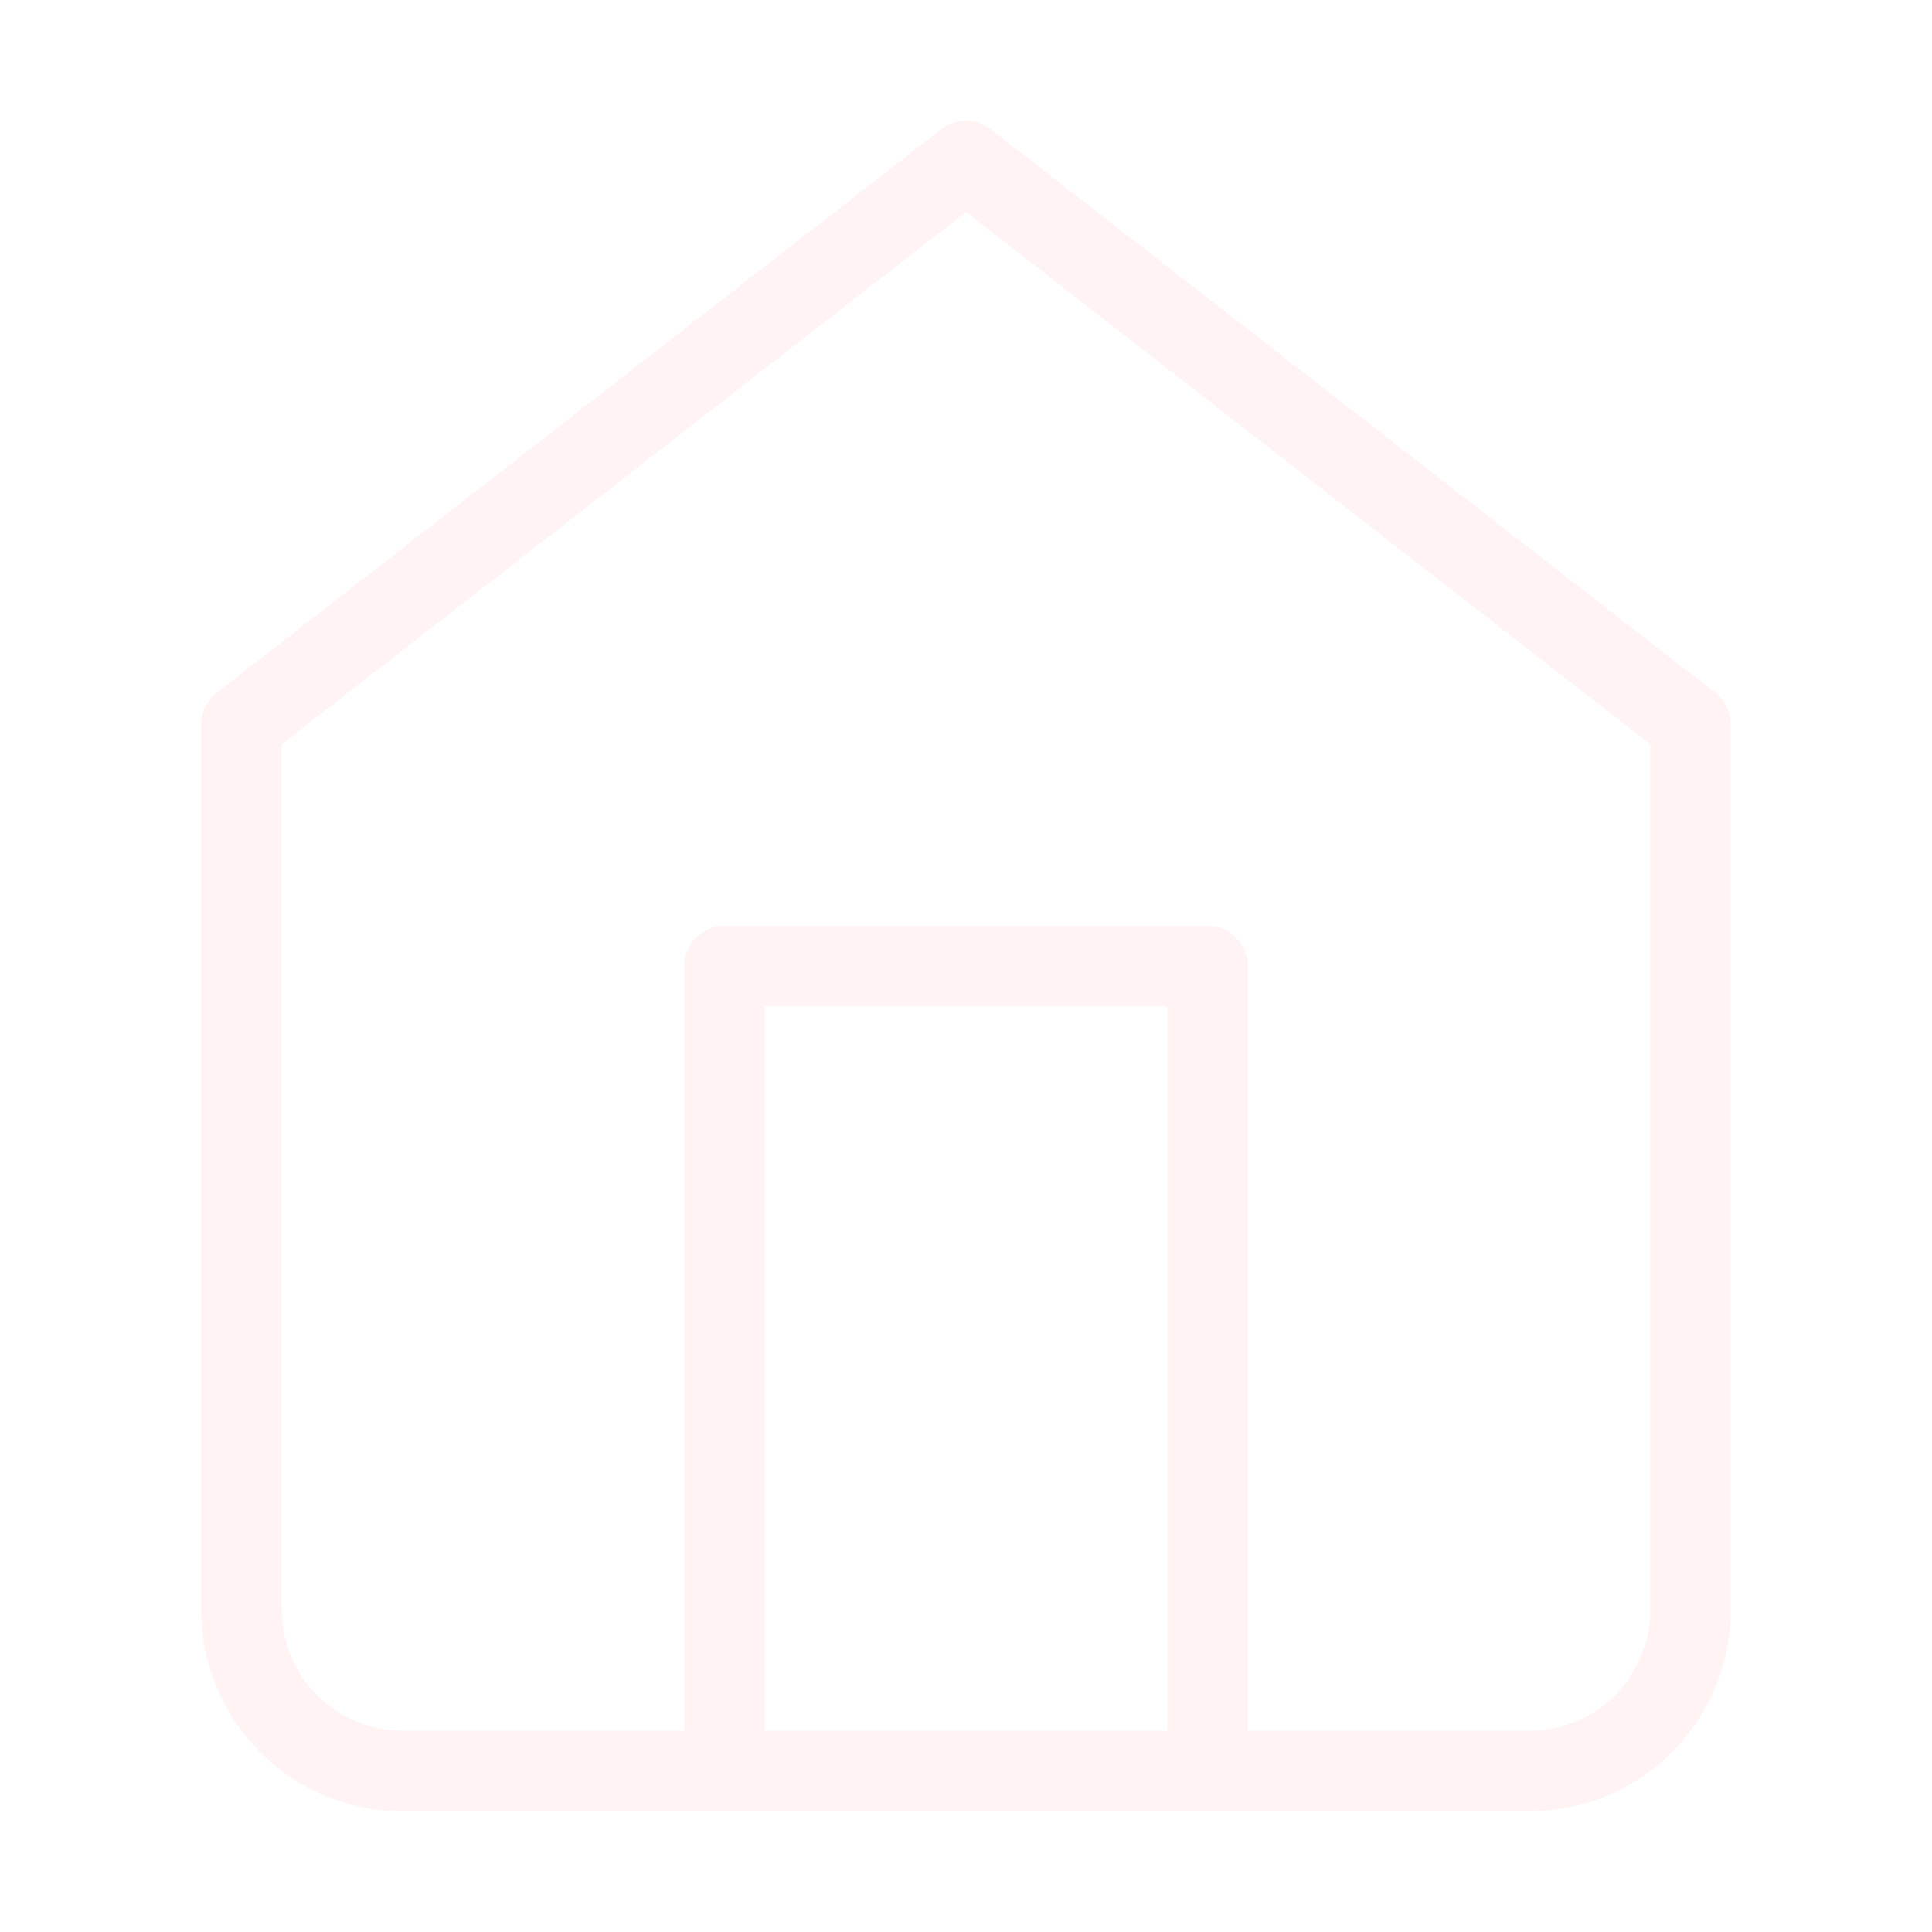
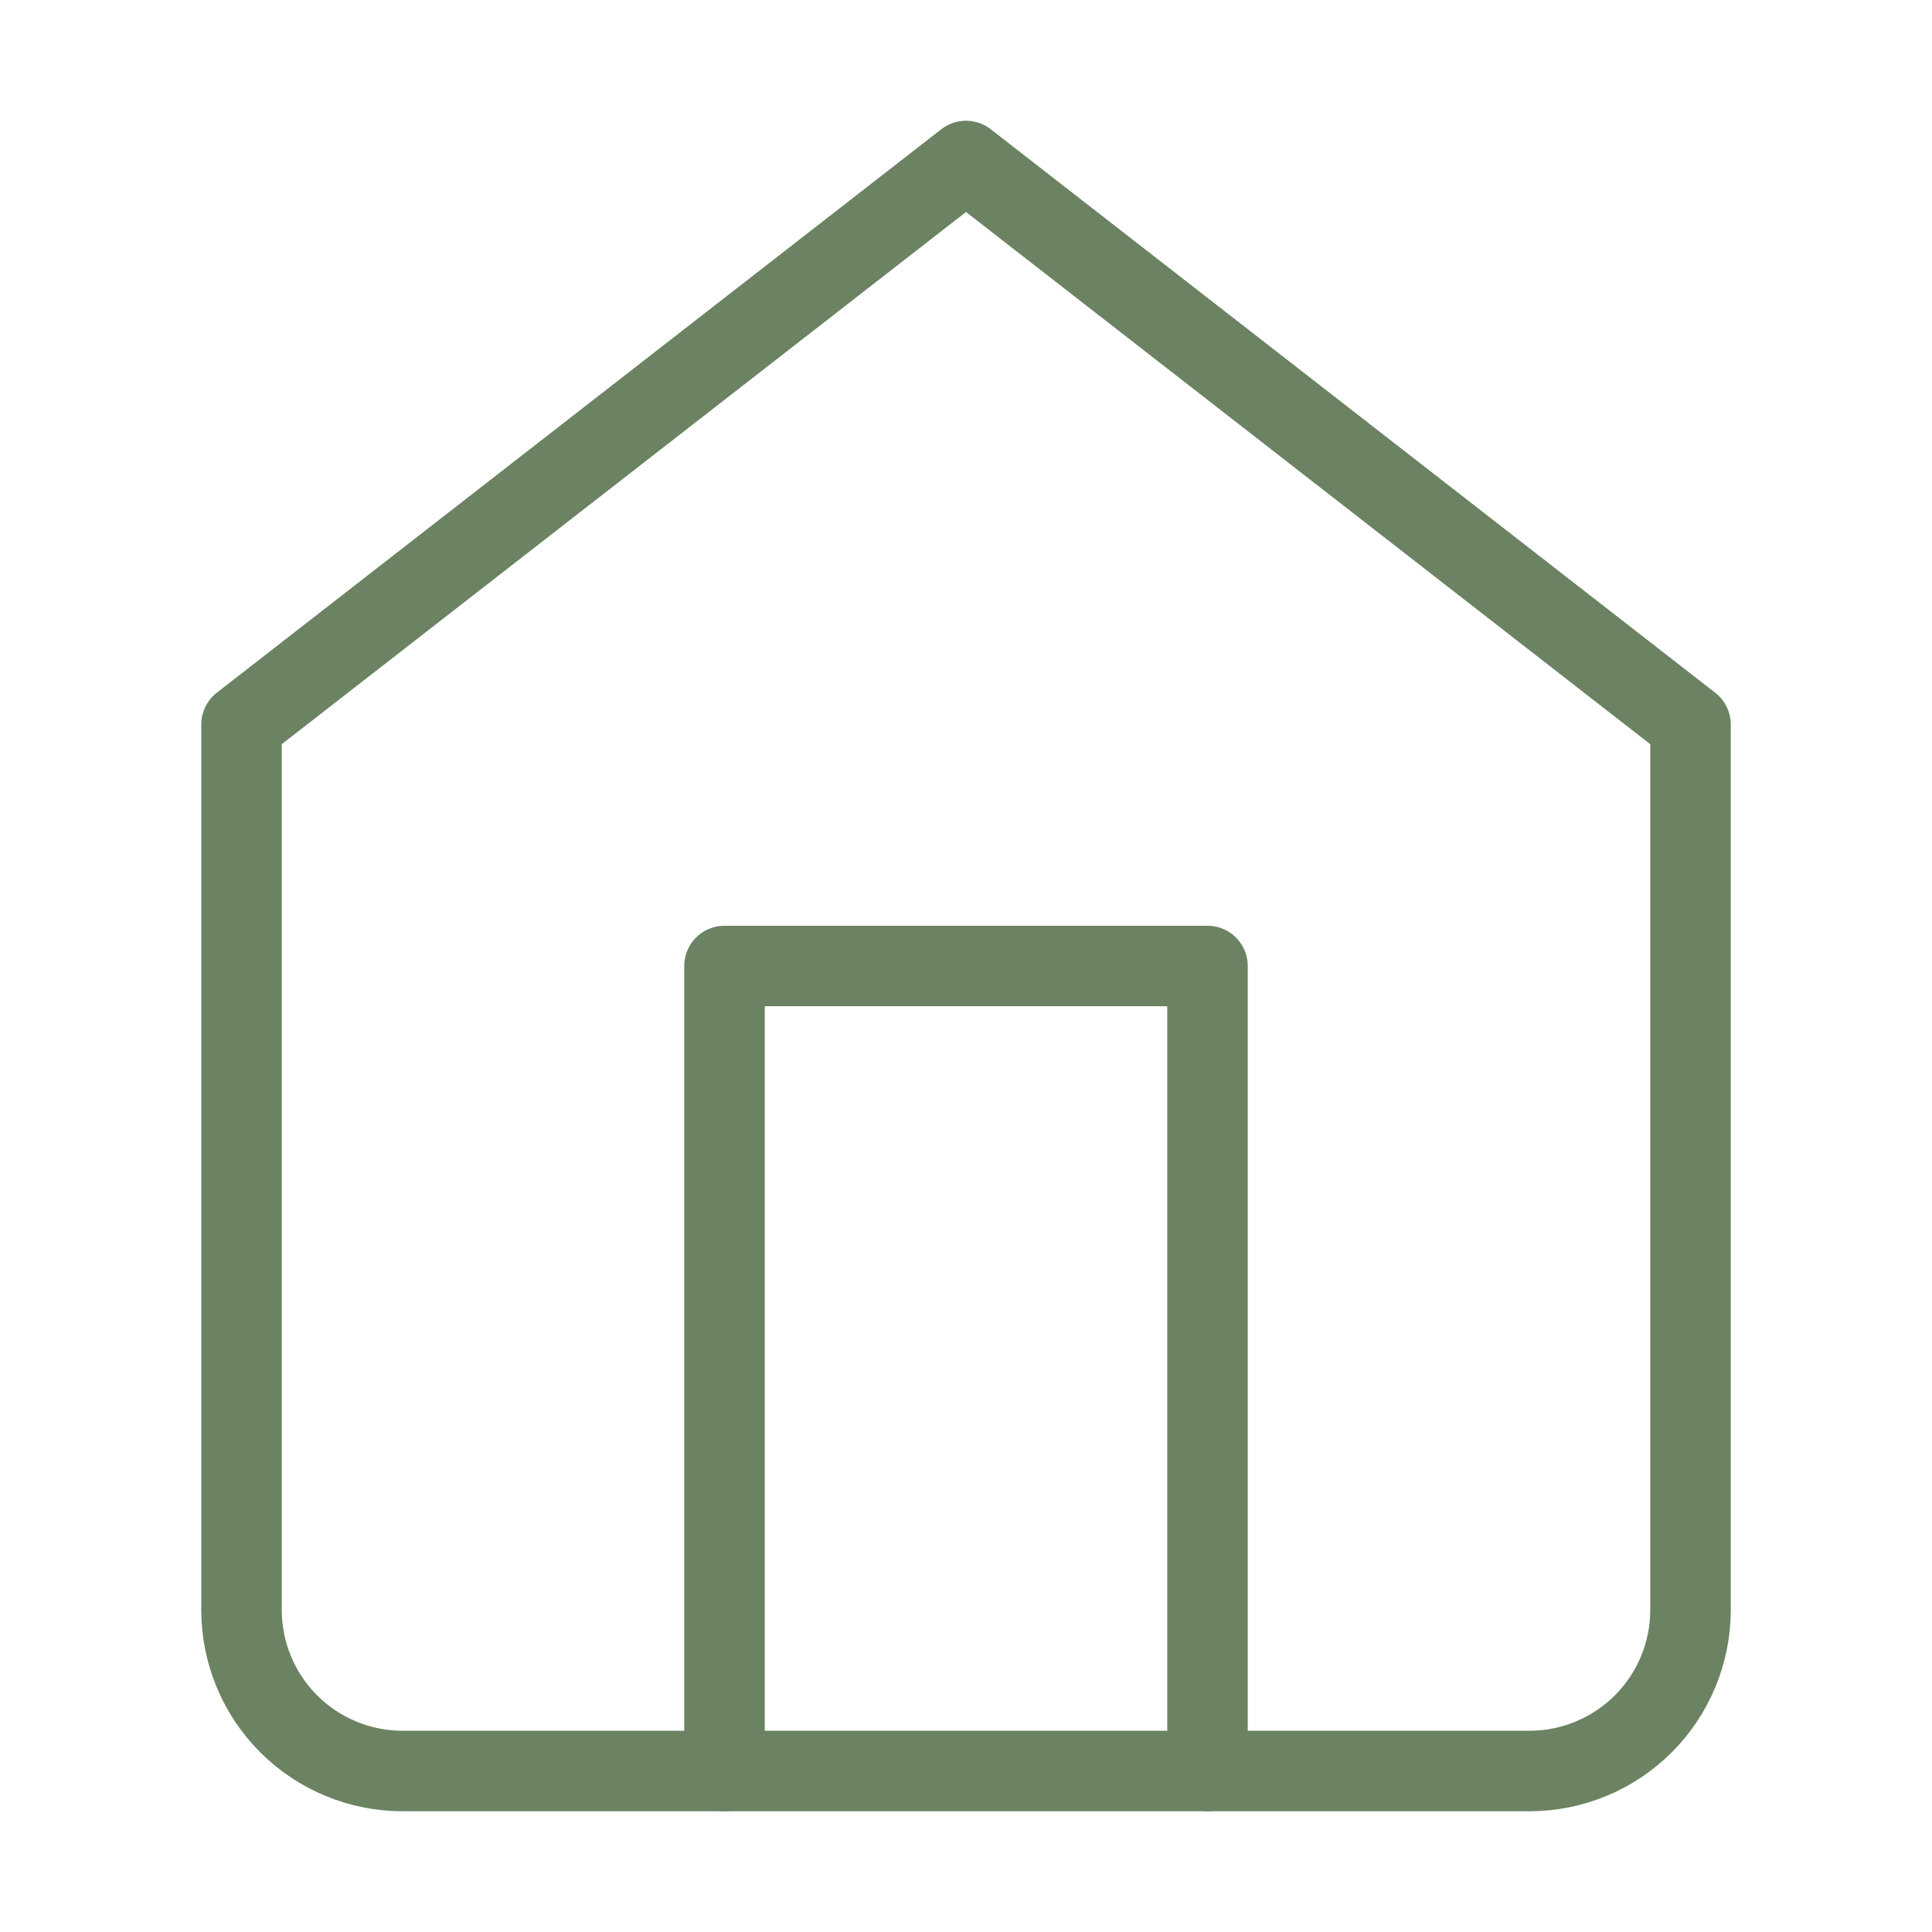
<svg xmlns="http://www.w3.org/2000/svg" width="24" height="24" viewBox="0 0 24 24" fill="none">
-   <path d="M3 9L12 2L21 9V20C21 20.53 20.789 21.039 20.414 21.414C20.039 21.789 19.53 22 19 22H5C4.47 22 3.961 21.789 3.586 21.414C3.211 21.039 3 20.53 3 20V9Z" stroke="#FFF3F3" stroke-linecap="round" stroke-linejoin="round" />
-   <path d="M9 22V12H15V22" stroke="#FFF3F3" stroke-linecap="round" stroke-linejoin="round" />
+   <path d="M3 9L12 2L21 9V20C21 20.53 20.789 21.039 20.414 21.414C20.039 21.789 19.53 22 19 22H5C4.47 22 3.961 21.789 3.586 21.414C3.211 21.039 3 20.53 3 20V9Z" stroke="#6B8362" stroke-linecap="round" stroke-linejoin="round" />
+   <path d="M9 22V12H15V22" stroke="#6B8362" stroke-linecap="round" stroke-linejoin="round" />
</svg>
